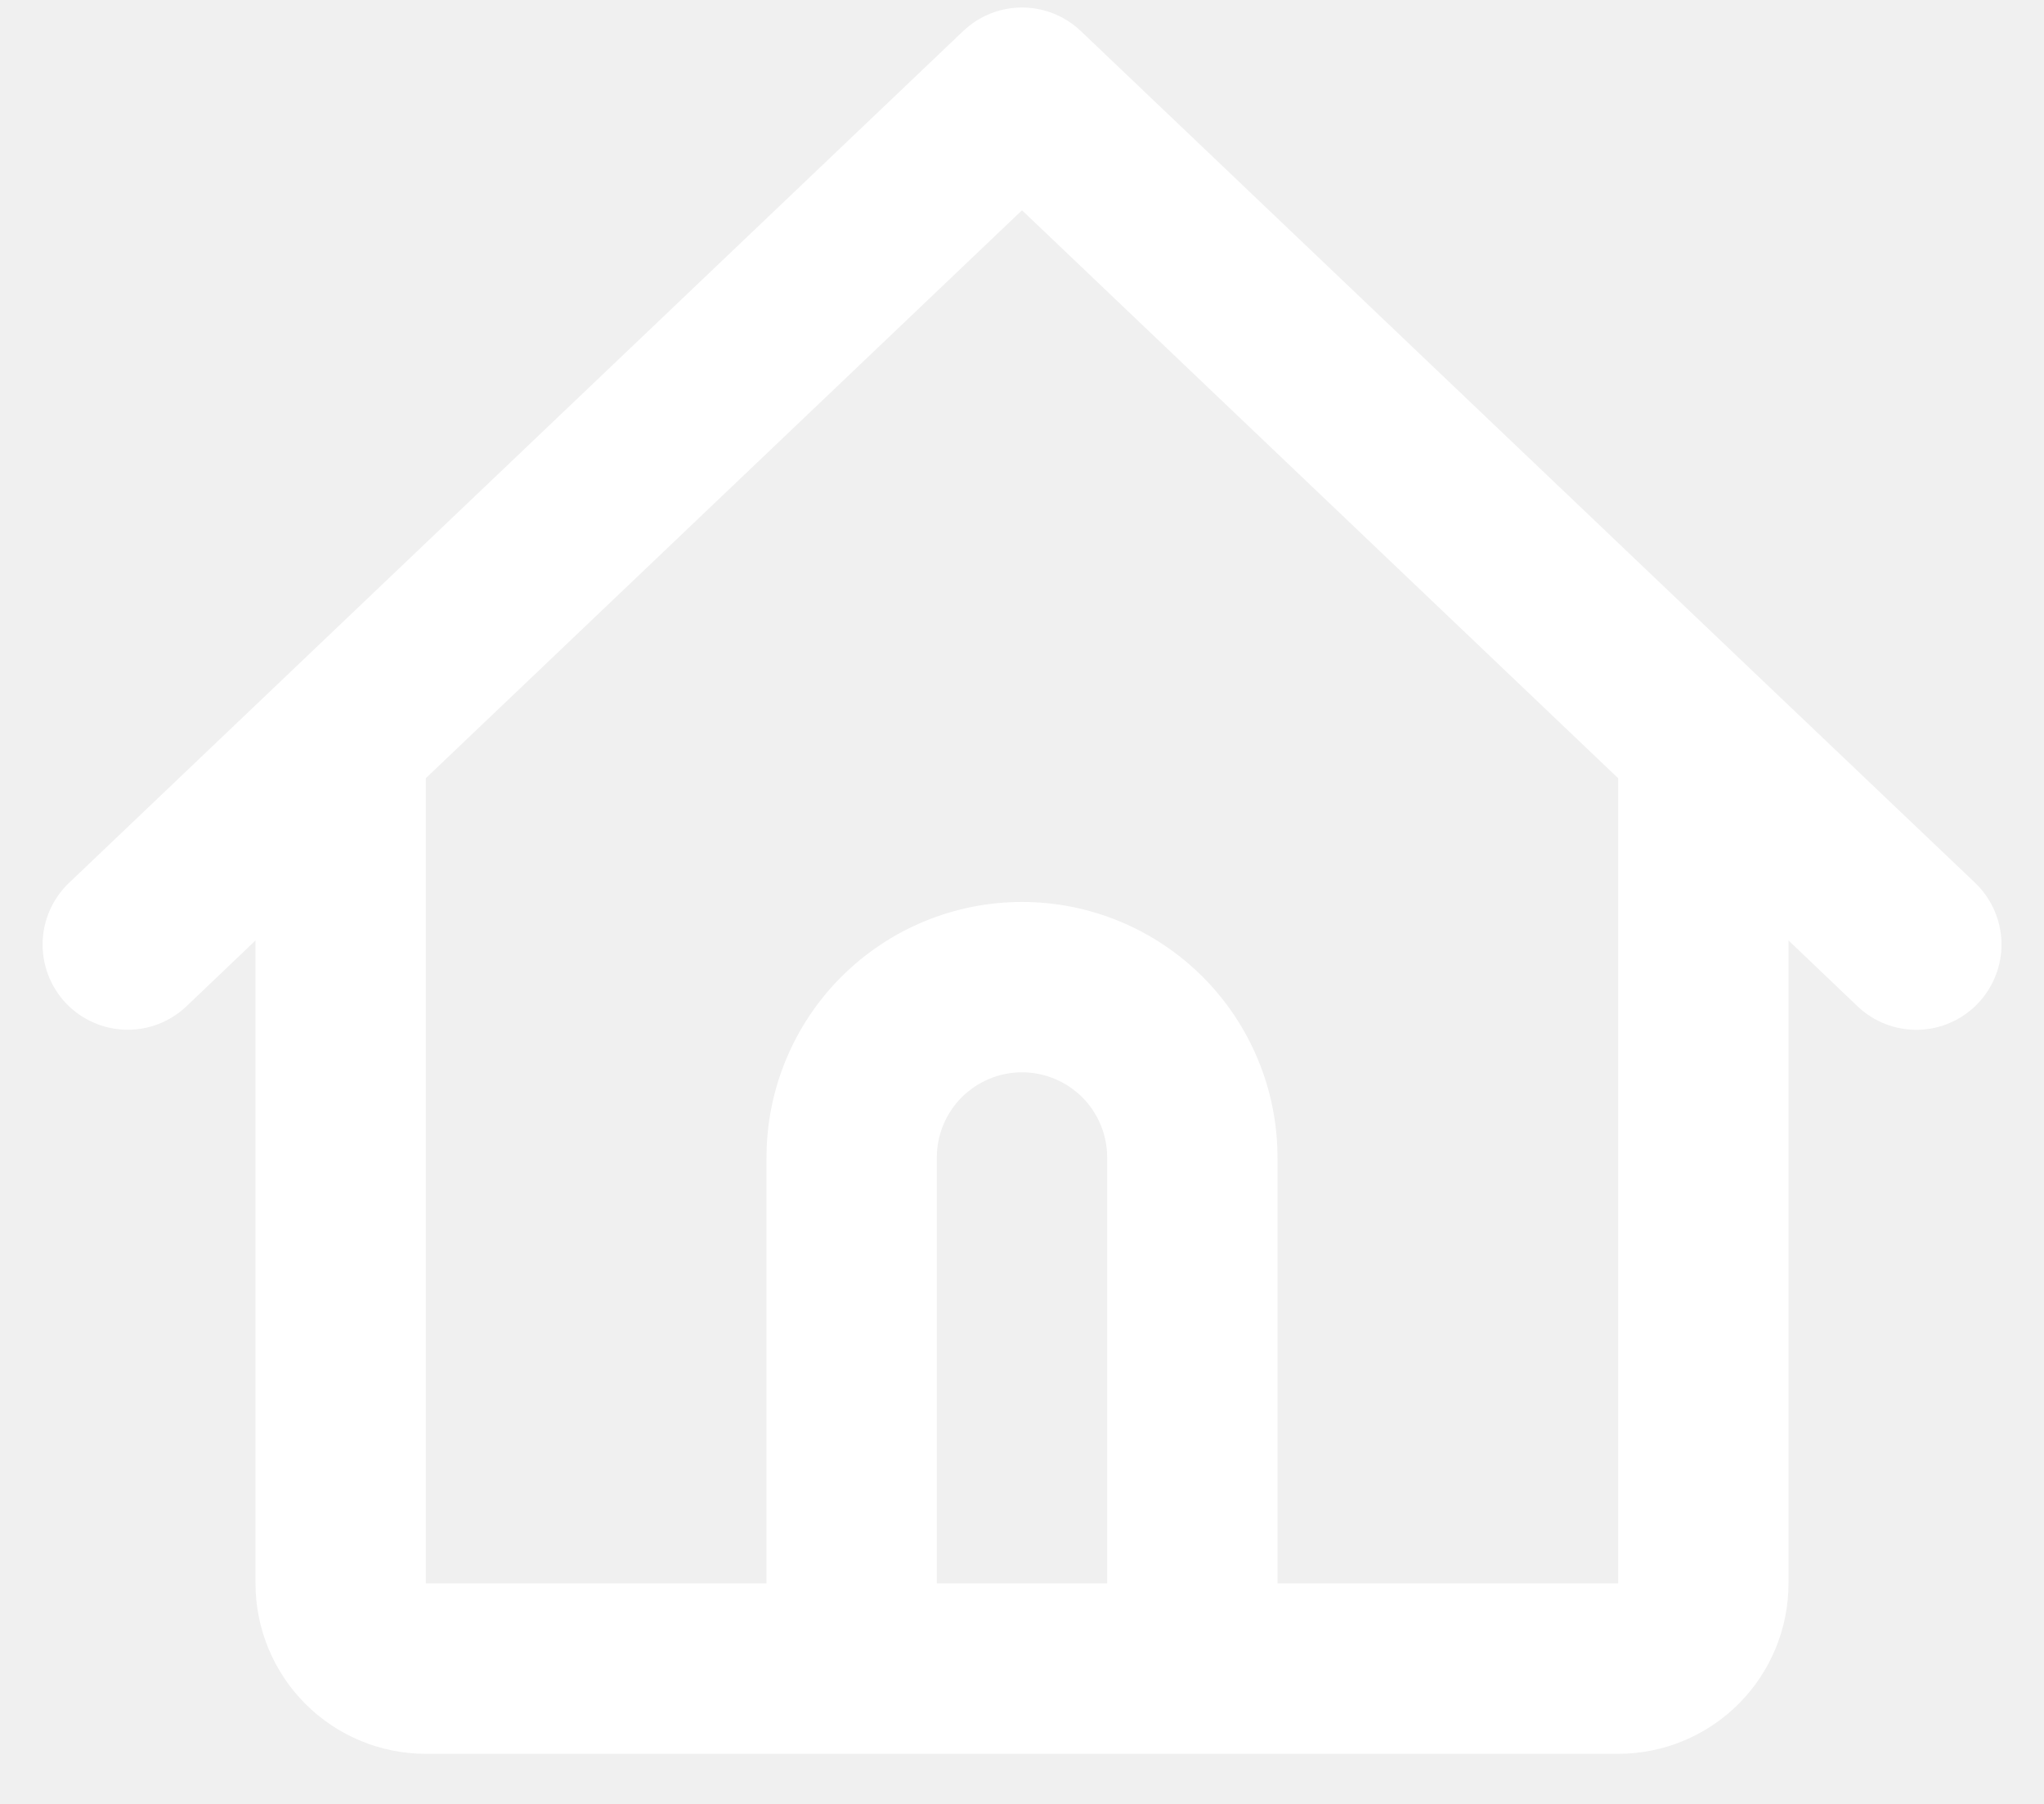
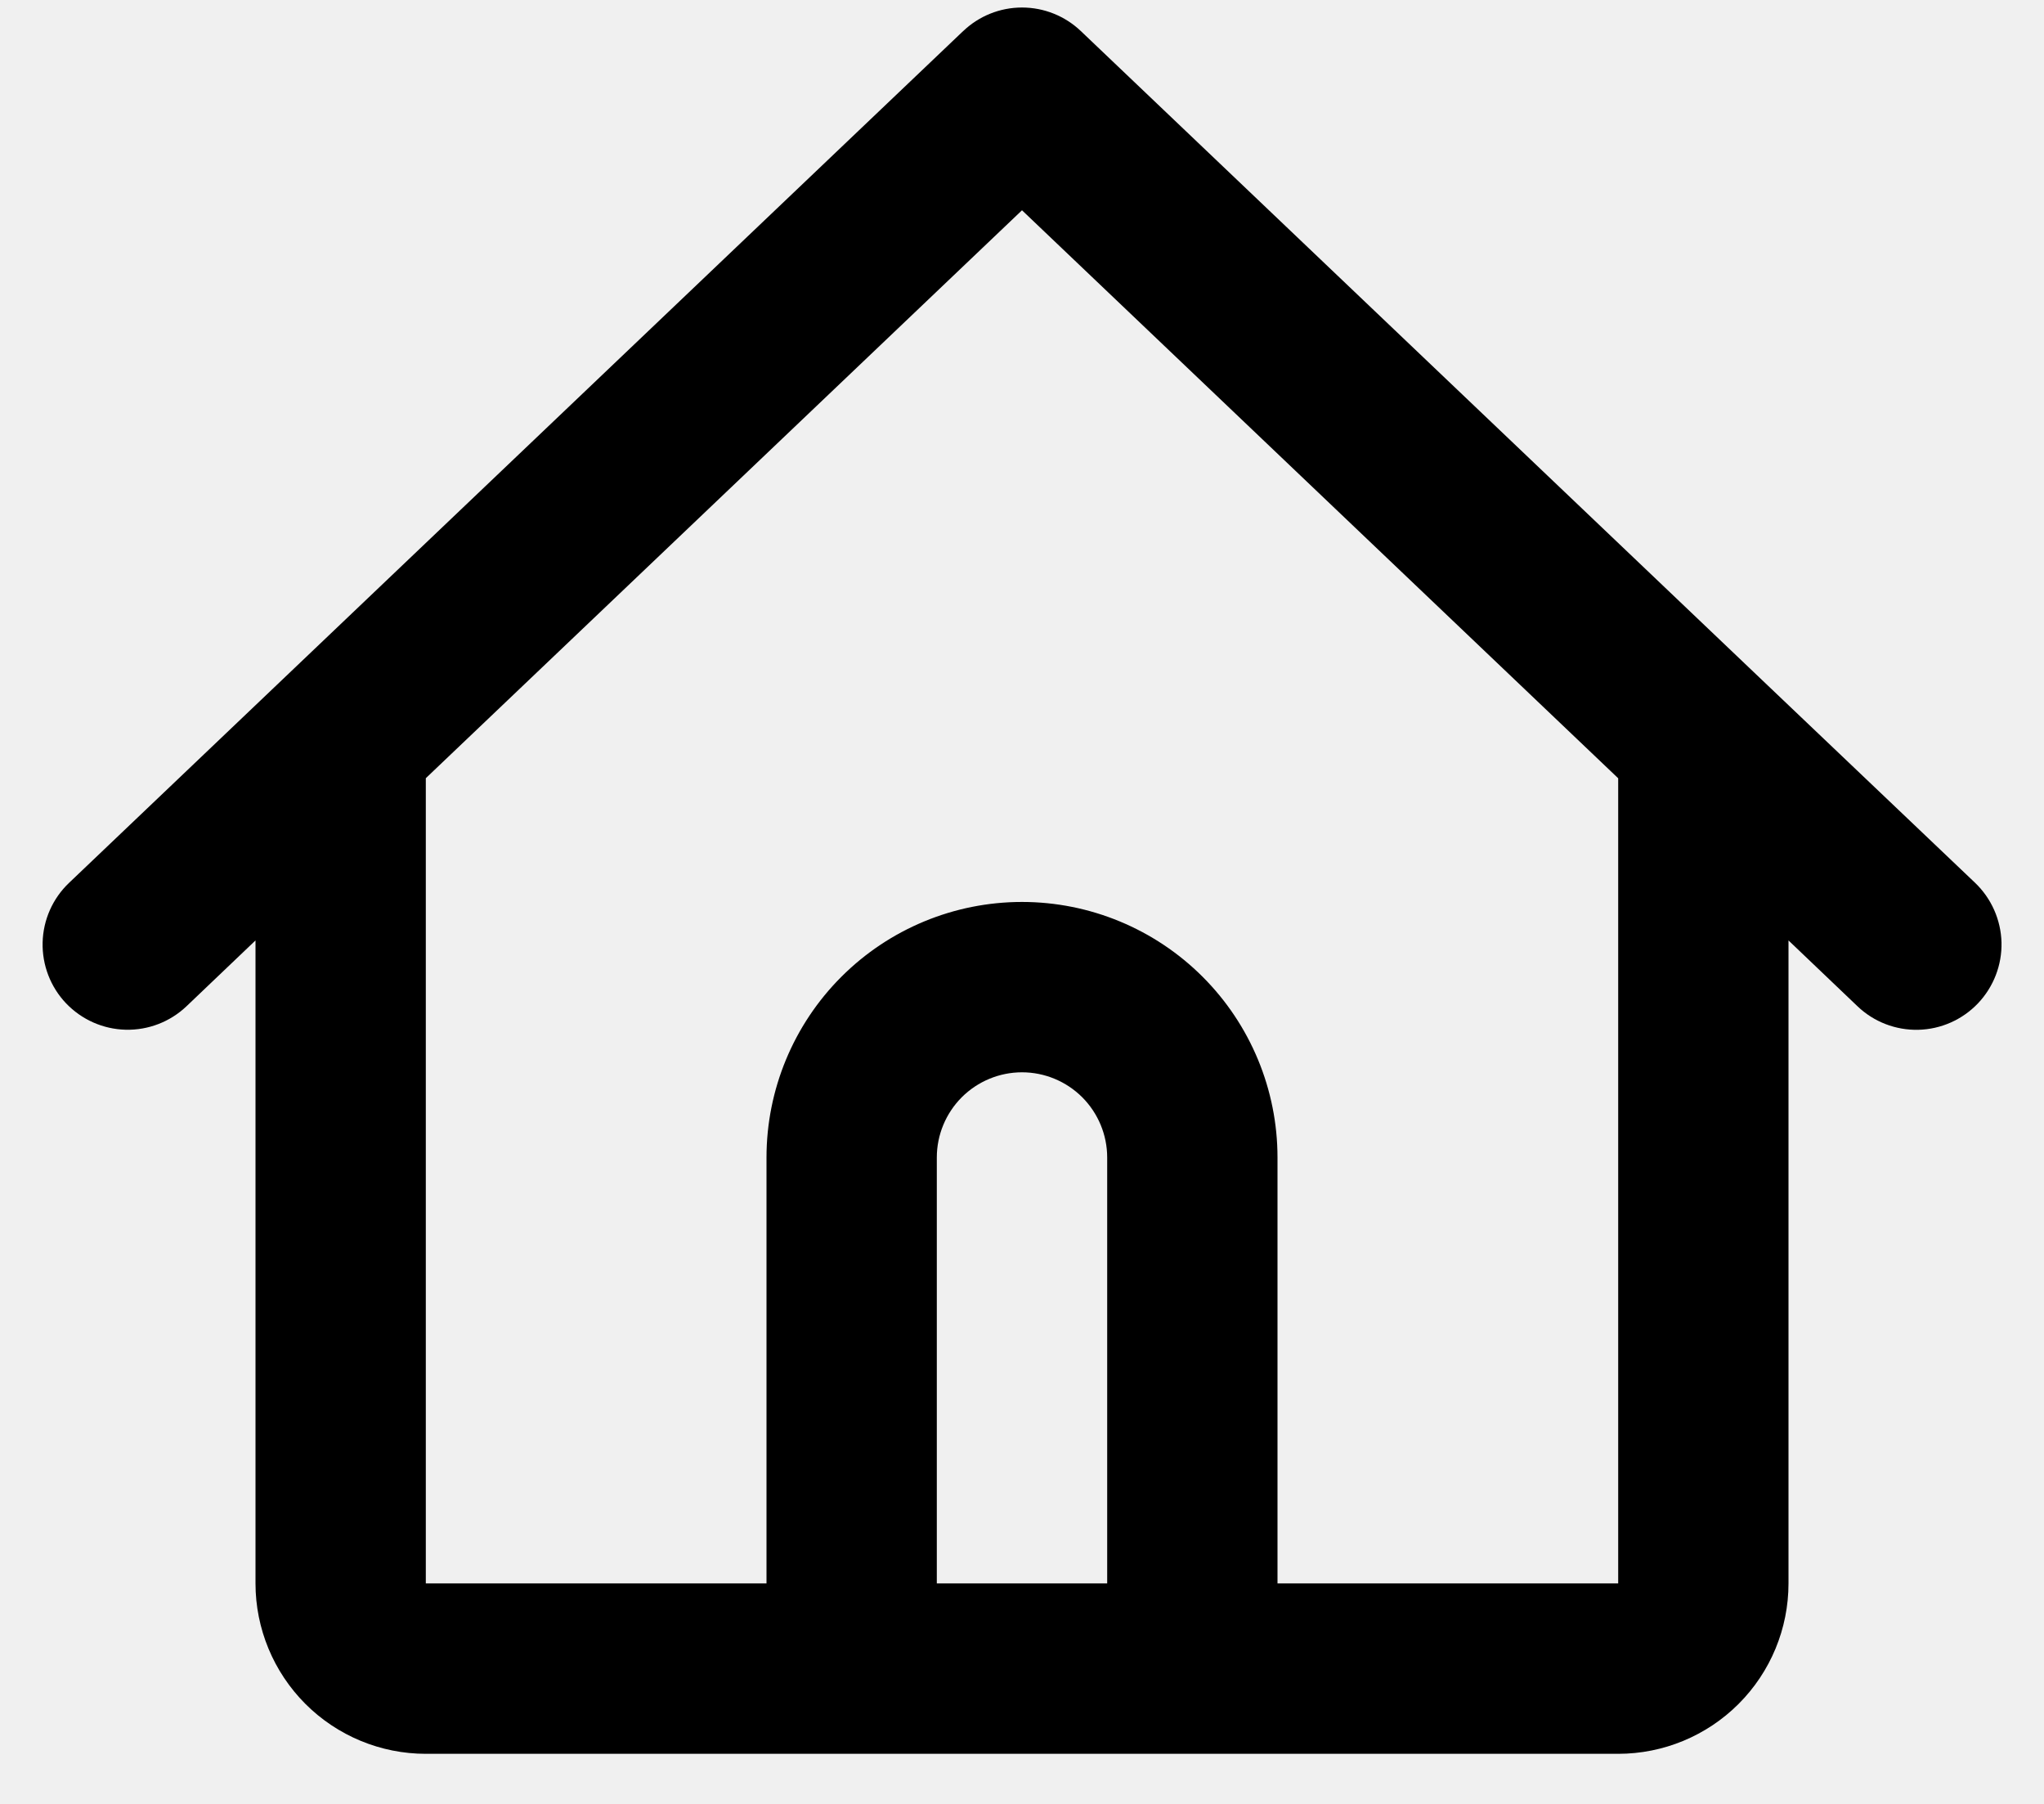
- <svg xmlns="http://www.w3.org/2000/svg" width="34" height="30" viewBox="0 0 34 30" fill="none">
-   <path fill-rule="evenodd" clip-rule="evenodd" d="M16.023 0.516C16.286 0.265 16.636 0.125 17 0.125C17.364 0.125 17.714 0.265 17.978 0.516L29.311 11.31L32.853 14.681C33.125 14.941 33.283 15.297 33.293 15.673C33.302 16.049 33.161 16.413 32.902 16.686C32.643 16.958 32.286 17.117 31.91 17.126C31.534 17.135 31.17 16.995 30.898 16.735L29.75 15.64V26.333C29.75 27.085 29.452 27.805 28.92 28.337C28.389 28.868 27.668 29.167 26.917 29.167H7.083C6.332 29.167 5.611 28.868 5.08 28.337C4.549 27.805 4.25 27.085 4.25 26.333V15.64L3.103 16.734C2.831 16.993 2.467 17.134 2.091 17.125C1.715 17.116 1.359 16.958 1.099 16.686C0.84 16.414 0.7 16.05 0.709 15.674C0.718 15.299 0.876 14.942 1.148 14.683L4.689 11.31L16.023 0.515V0.516ZM7.083 12.943V26.333H12.75V19.25C12.75 18.123 13.198 17.042 13.995 16.245C14.792 15.448 15.873 15 17 15C18.127 15 19.208 15.448 20.005 16.245C20.802 17.042 21.25 18.123 21.25 19.25V26.333H26.917V12.943L17 3.497L7.083 12.942V12.943ZM18.417 26.333V19.25C18.417 18.874 18.267 18.514 18.002 18.248C17.736 17.983 17.376 17.833 17 17.833C16.624 17.833 16.264 17.983 15.998 18.248C15.733 18.514 15.583 18.874 15.583 19.25V26.333H18.417Z" fill="white" />
+ <svg xmlns="http://www.w3.org/2000/svg" width="34" height="30" viewBox="0 0 34 30">
+   <path fill-rule="evenodd" clip-rule="evenodd" d="M16.023 0.516C16.286 0.265 16.636 0.125 17 0.125C17.364 0.125 17.714 0.265 17.978 0.516L29.311 11.31L32.853 14.681C33.125 14.941 33.283 15.297 33.293 15.673C33.302 16.049 33.161 16.413 32.902 16.686C32.643 16.958 32.286 17.117 31.91 17.126C31.534 17.135 31.17 16.995 30.898 16.735L29.75 15.64V26.333C29.75 27.085 29.452 27.805 28.92 28.337C28.389 28.868 27.668 29.167 26.917 29.167H7.083C6.332 29.167 5.611 28.868 5.08 28.337C4.549 27.805 4.25 27.085 4.25 26.333V15.64L3.103 16.734C2.831 16.993 2.467 17.134 2.091 17.125C1.715 17.116 1.359 16.958 1.099 16.686C0.84 16.414 0.7 16.05 0.709 15.674C0.718 15.299 0.876 14.942 1.148 14.683L4.689 11.31L16.023 0.515V0.516ZM7.083 12.943V26.333H12.75V19.25C12.75 18.123 13.198 17.042 13.995 16.245C14.792 15.448 15.873 15 17 15C18.127 15 19.208 15.448 20.005 16.245C20.802 17.042 21.25 18.123 21.25 19.25V26.333H26.917V12.943L17 3.497L7.083 12.942V12.943ZM18.417 26.333V19.25C18.417 18.874 18.267 18.514 18.002 18.248C17.736 17.983 17.376 17.833 17 17.833C16.624 17.833 16.264 17.983 15.998 18.248C15.733 18.514 15.583 18.874 15.583 19.25V26.333H18.417Z" />
</svg>
